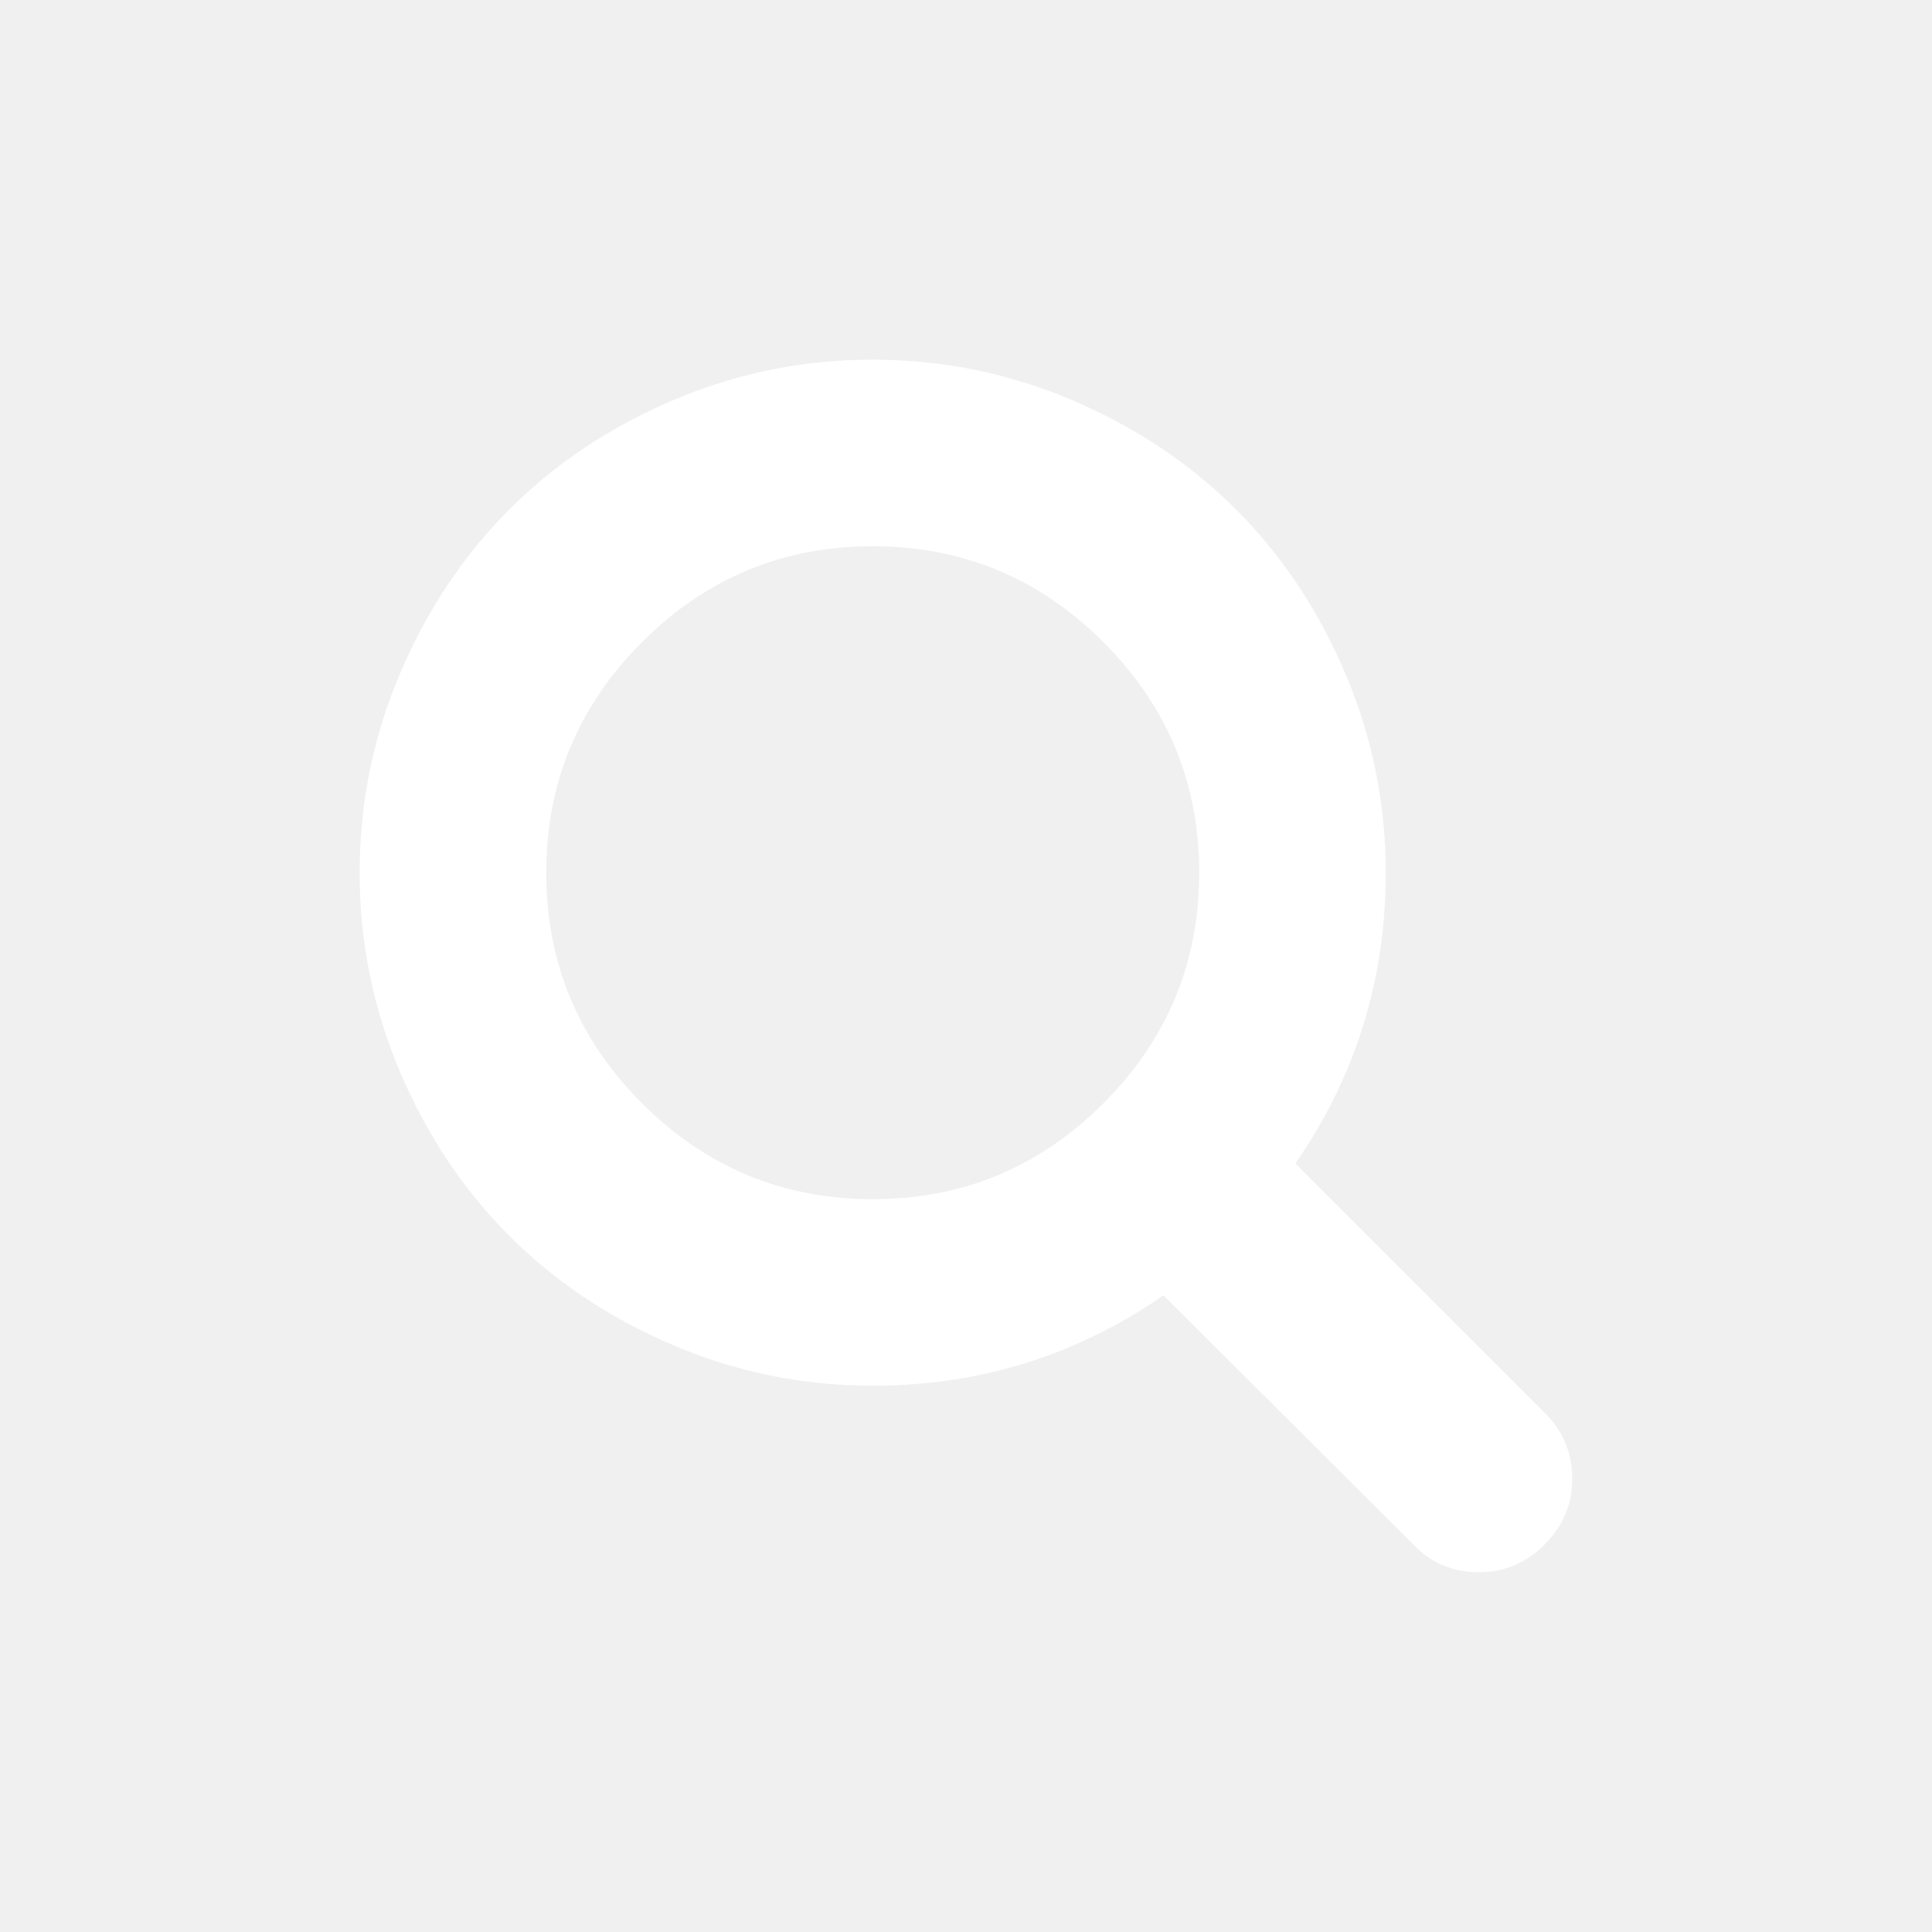
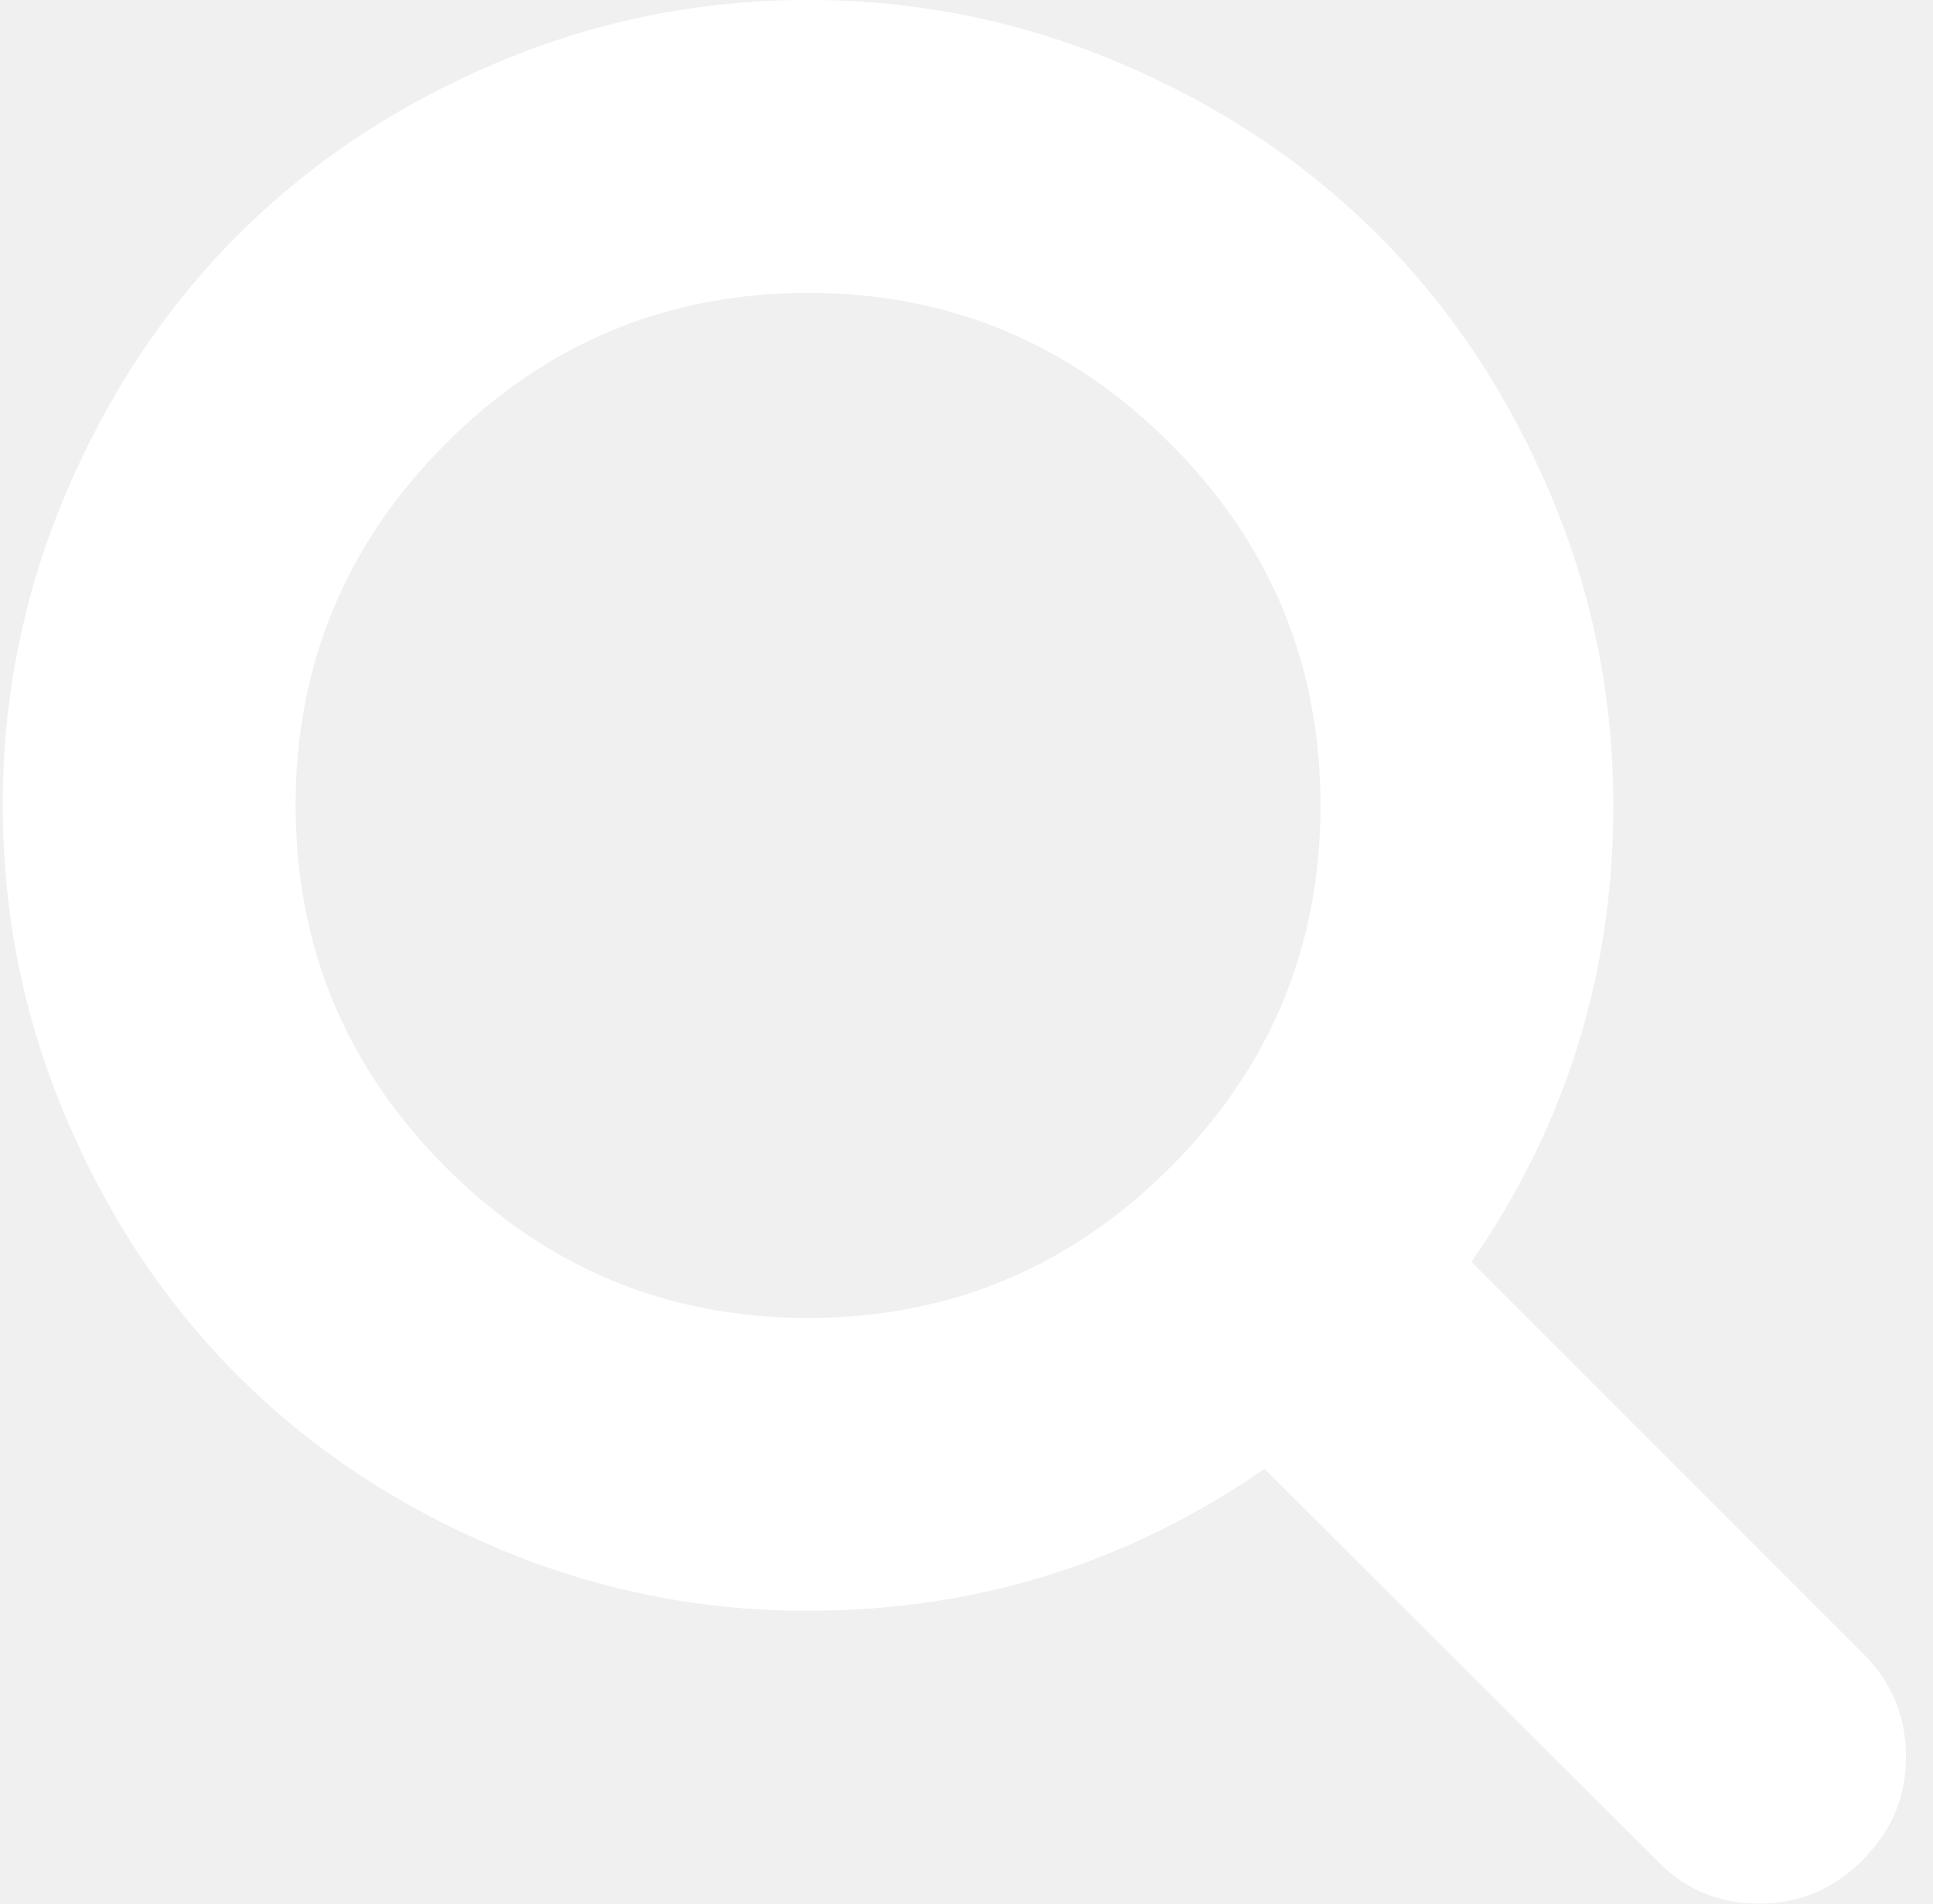
- <svg xmlns="http://www.w3.org/2000/svg" width="24" height="24" viewBox="0 0 216 146">
-   <path fill="#fff" d="M172.77 123.025L144.825 95.08c6.735-9.722 10.104-20.56 10.104-32.508 0-7.767-1.51-15.195-4.527-22.283-3.014-7.09-7.088-13.2-12.22-18.336s-11.243-9.207-18.33-12.22c-7.09-3.016-14.52-4.523-22.286-4.523-7.768 0-15.196 1.508-22.284 4.523-7.09 3.014-13.2 7.088-18.332 12.22-5.132 5.134-9.206 11.245-12.22 18.333-3.015 7.088-4.522 14.515-4.522 22.282 0 7.766 1.507 15.192 4.522 22.282 3.014 7.088 7.088 13.197 12.22 18.33 5.134 5.134 11.245 9.207 18.333 12.222 7.09 3.015 14.516 4.522 22.283 4.522 11.95 0 22.786-3.37 32.51-10.105l27.943 27.863c1.955 2.064 4.397 3.096 7.332 3.096 2.824 0 5.27-1.03 7.332-3.096 2.064-2.063 3.096-4.508 3.096-7.332 0-2.877-1.002-5.322-3.013-7.33zm-49.413-34.668C116.214 95.5 107.62 99.07 97.57 99.07c-10.048 0-18.643-3.57-25.786-10.713C64.64 81.214 61.07 72.62 61.07 62.57c0-10.047 3.572-18.643 10.714-25.785C78.926 29.642 87.522 26.07 97.57 26.07c10.048 0 18.643 3.573 25.787 10.715 7.143 7.142 10.715 15.738 10.715 25.786 0 10.05-3.573 18.647-10.715 25.79z" />
+ <svg xmlns="http://www.w3.org/2000/svg" width="65" height="64" viewBox="0 0 65 64">
+   <path fill="#FFF" d="M62.672 55.618L49.48 42.426c3.18-4.59 4.77-9.706 4.77-15.347 0-3.666-.713-7.173-2.137-10.519-1.423-3.347-3.347-6.231-5.77-8.656-2.422-2.425-5.307-4.346-8.652-5.769A26.606 26.606 0 0 0 27.17 0a26.61 26.61 0 0 0-10.52 2.135c-3.347 1.423-6.231 3.346-8.654 5.769-2.423 2.424-4.346 5.309-5.769 8.655A26.6 26.6 0 0 0 .092 27.077c0 3.667.712 7.172 2.135 10.52 1.423 3.345 3.346 6.23 5.769 8.652 2.424 2.424 5.308 4.347 8.655 5.77a26.606 26.606 0 0 0 10.519 2.135c5.641 0 10.757-1.591 15.347-4.77l13.191 13.153c.923.974 2.076 1.462 3.462 1.462 1.333 0 2.487-.487 3.46-1.462.975-.974 1.462-2.128 1.462-3.461 0-1.358-.473-2.513-1.422-3.46l.002.002zM39.345 39.252c-3.372 3.372-7.429 5.057-12.173 5.057s-8.801-1.685-12.173-5.057c-3.373-3.372-5.058-7.43-5.058-12.174 0-4.743 1.686-8.8 5.058-12.172 3.371-3.372 7.43-5.058 12.173-5.058s8.8 1.686 12.173 5.058c3.372 3.371 5.059 7.43 5.059 12.173 0 4.744-1.687 8.803-5.059 12.175v-.002z" />
</svg>
